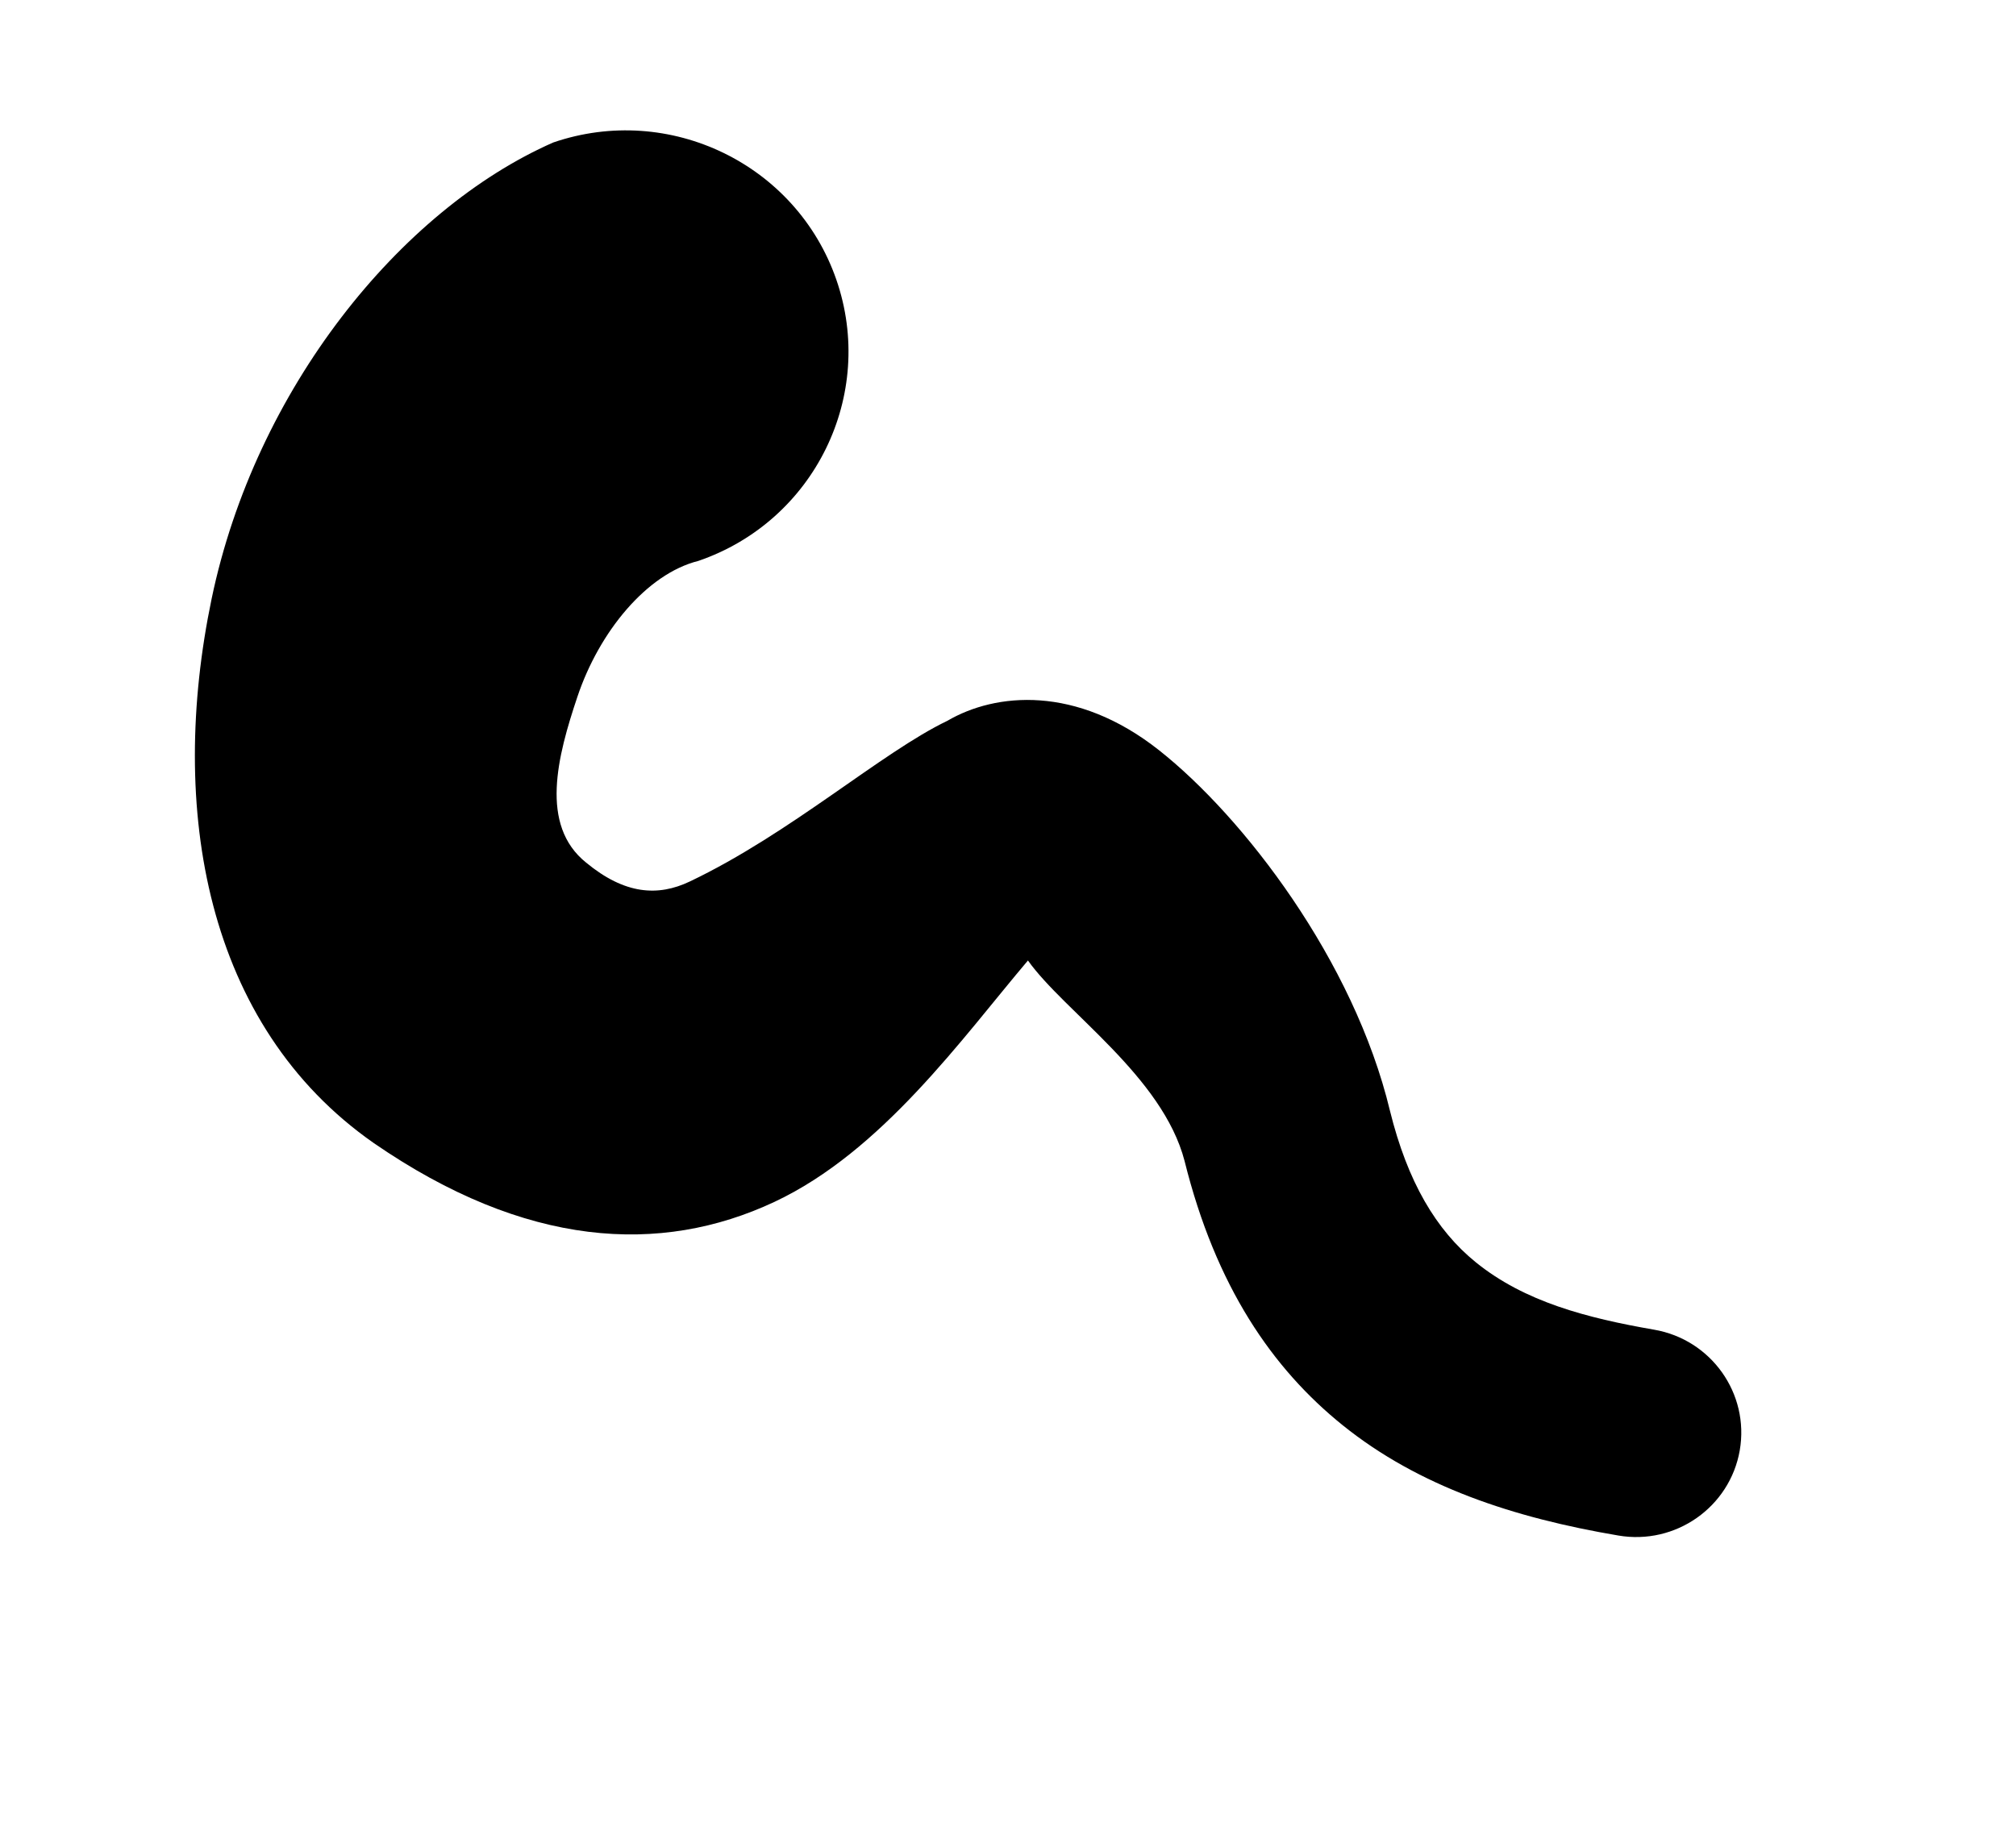
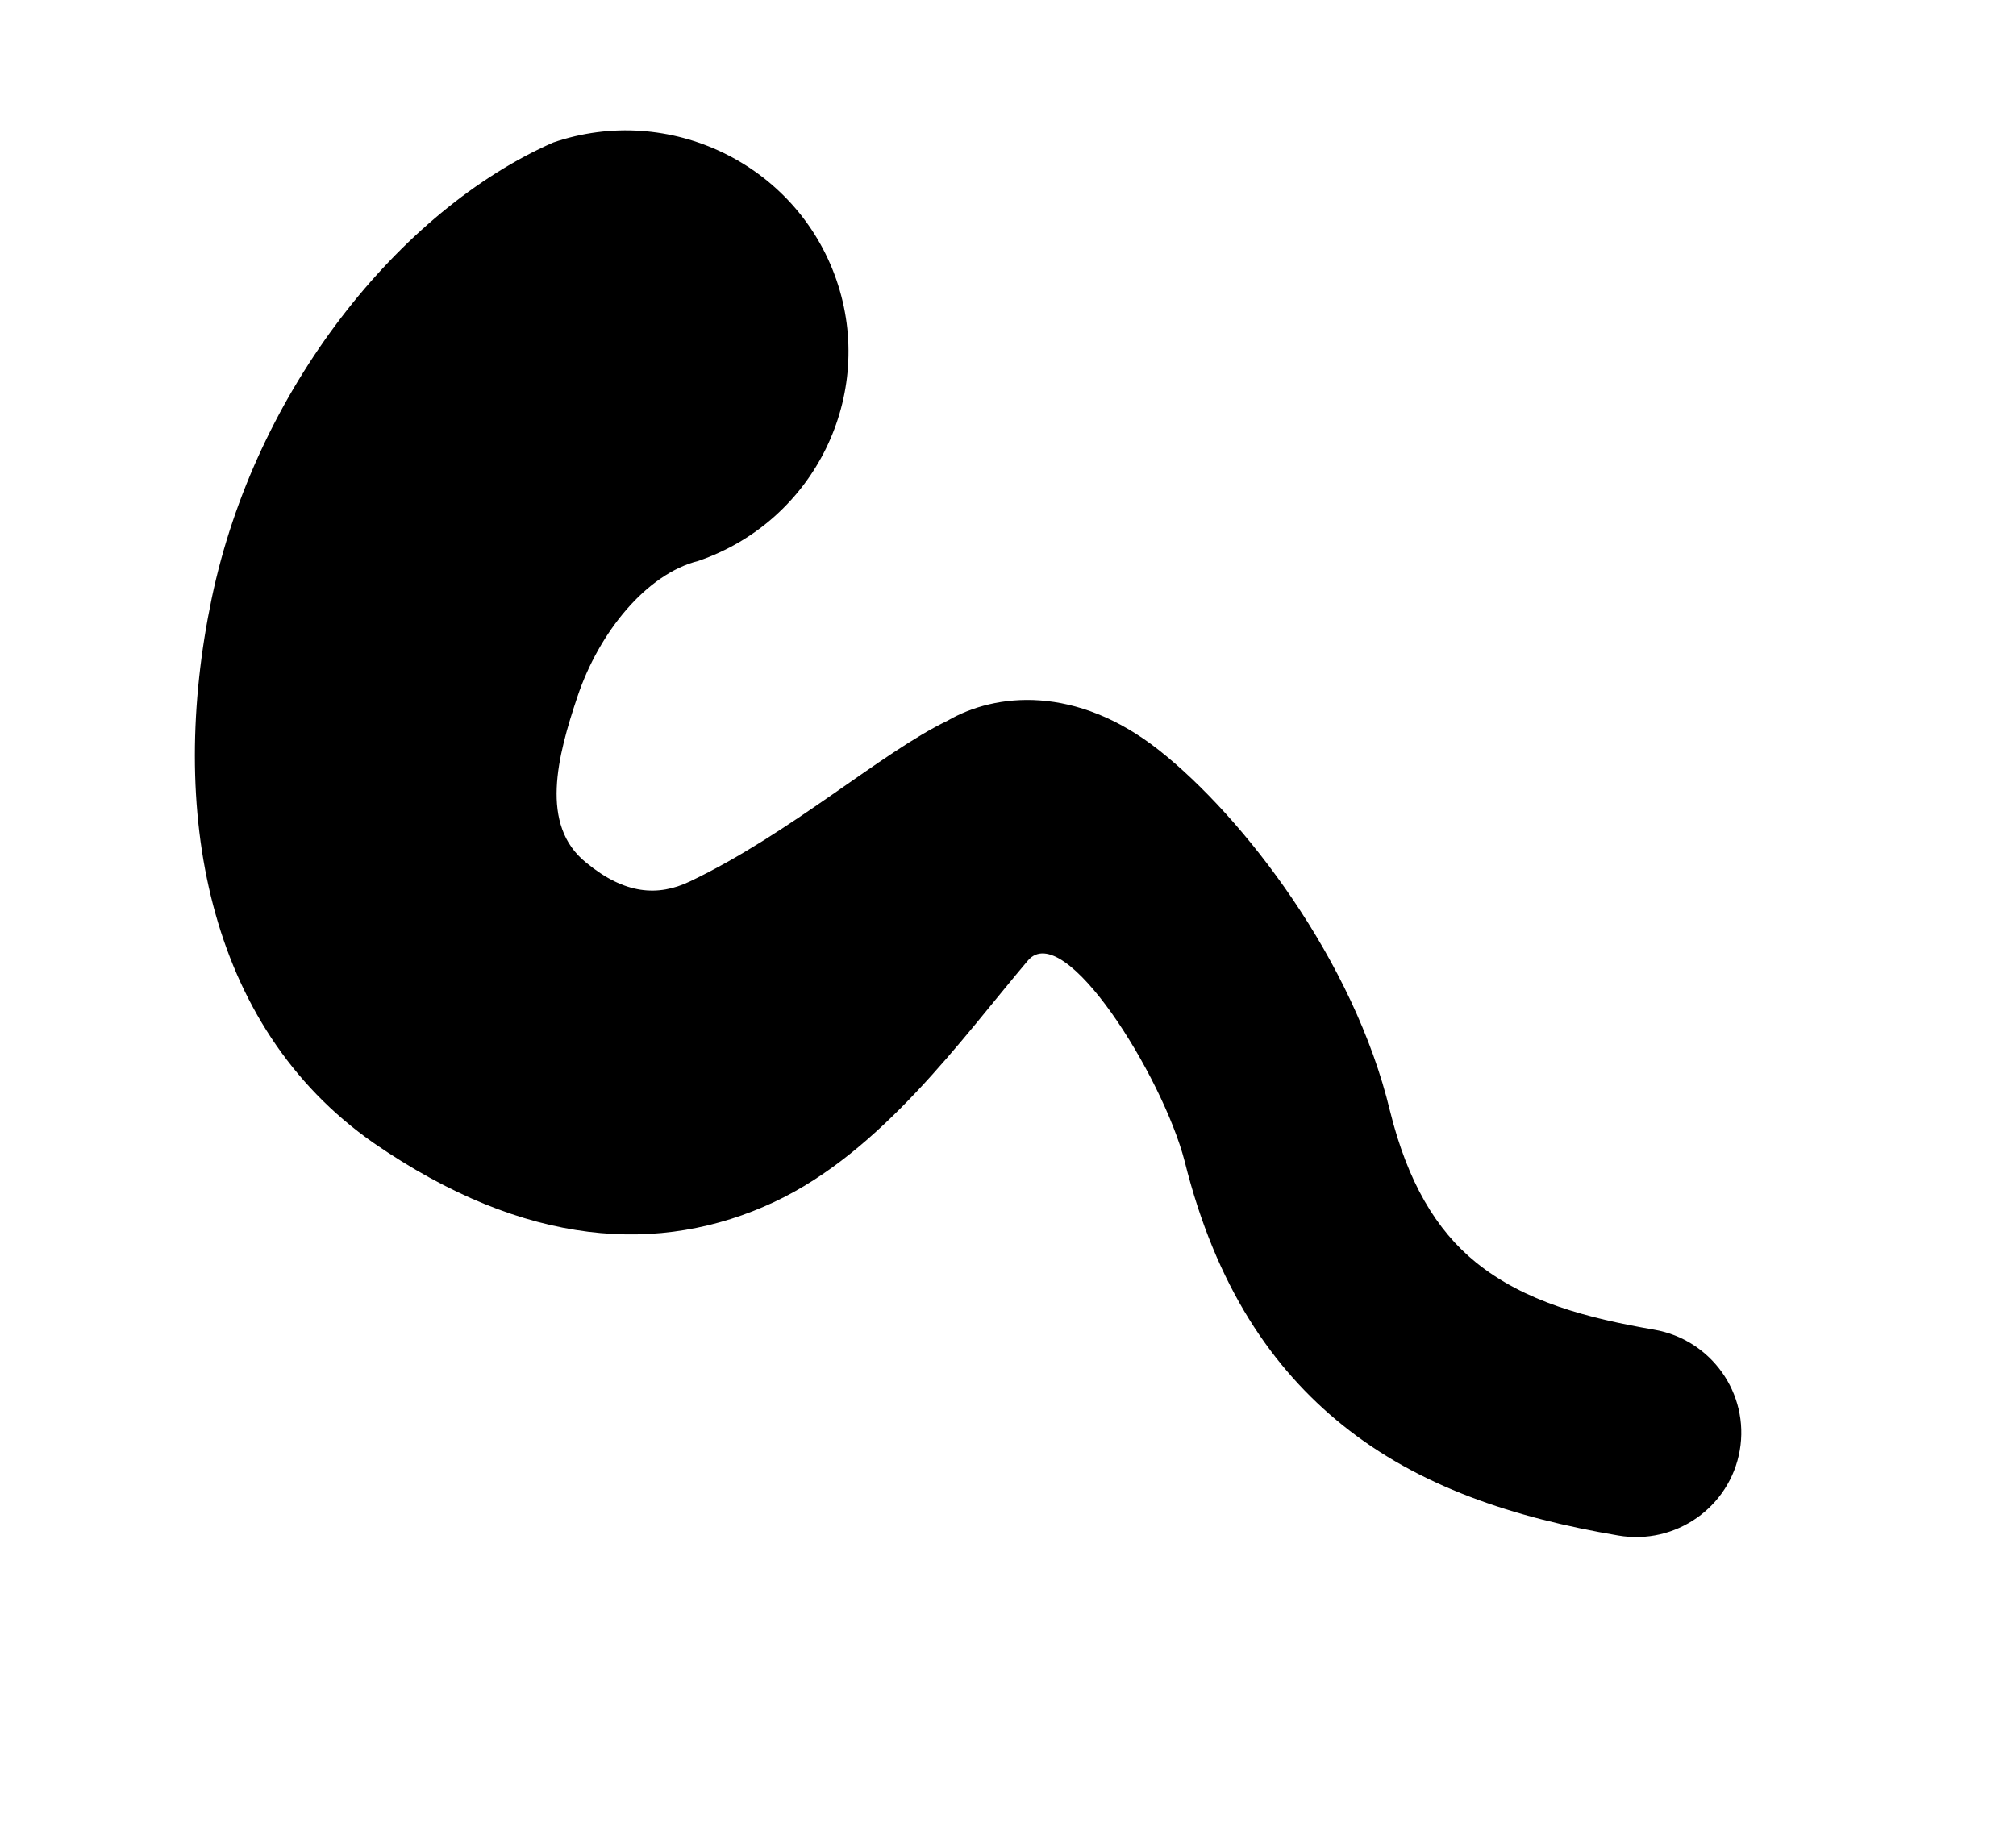
<svg xmlns="http://www.w3.org/2000/svg" width="100%" height="100%" viewBox="0 0 57 52" version="1.1" xml:space="preserve" style="fill-rule:evenodd;clip-rule:evenodd;stroke-linejoin:round;stroke-miterlimit:2;">
  <g transform="matrix(1,0,0,1,-11.534,-14.4075)">
    <g transform="matrix(1.08676,0,0,0.88098,-117.028,-123.005)">
-       <path d="M145.042,186.809C143.328,189.307 141.245,192.938 138.445,194.559C135.478,196.276 131.971,196.027 128.024,192.671C123.643,188.898 122.668,181.926 123.805,175.193C124.94,168.479 128.704,162.717 132.691,160.551C135.713,159.273 139.013,161.244 140.056,164.95C141.098,168.657 139.491,172.704 136.468,173.982C135.12,174.399 133.886,176.264 133.322,178.338C132.802,180.248 132.328,182.463 133.549,183.669C134.555,184.693 135.417,184.759 136.242,184.275C138.859,182.739 141.235,180.127 142.946,179.115C144.198,178.211 146.297,177.96 148.448,180.055C150.651,182.2 153.522,186.811 154.46,191.631C154.917,193.912 155.661,195.465 156.695,196.498C157.965,197.767 159.585,198.286 161.331,198.66C162.818,198.975 163.817,200.711 163.561,202.534C163.304,204.358 161.889,205.582 160.402,205.268C157.678,204.699 155.215,203.698 153.231,201.728C151.4,199.909 149.929,197.274 149.117,193.245C148.543,190.526 145.988,188.451 145.042,186.809Z" />
+       <path d="M145.042,186.809C143.328,189.307 141.245,192.938 138.445,194.559C135.478,196.276 131.971,196.027 128.024,192.671C123.643,188.898 122.668,181.926 123.805,175.193C124.94,168.479 128.704,162.717 132.691,160.551C135.713,159.273 139.013,161.244 140.056,164.95C141.098,168.657 139.491,172.704 136.468,173.982C135.12,174.399 133.886,176.264 133.322,178.338C132.802,180.248 132.328,182.463 133.549,183.669C134.555,184.693 135.417,184.759 136.242,184.275C138.859,182.739 141.235,180.127 142.946,179.115C144.198,178.211 146.297,177.96 148.448,180.055C150.651,182.2 153.522,186.811 154.46,191.631C154.917,193.912 155.661,195.465 156.695,196.498C157.965,197.767 159.585,198.286 161.331,198.66C162.818,198.975 163.817,200.711 163.561,202.534C163.304,204.358 161.889,205.582 160.402,205.268C157.678,204.699 155.215,203.698 153.231,201.728C151.4,199.909 149.929,197.274 149.117,193.245C148.543,190.526 145.988,185.451 145.042,186.809Z" />
    </g>
  </g>
</svg>
